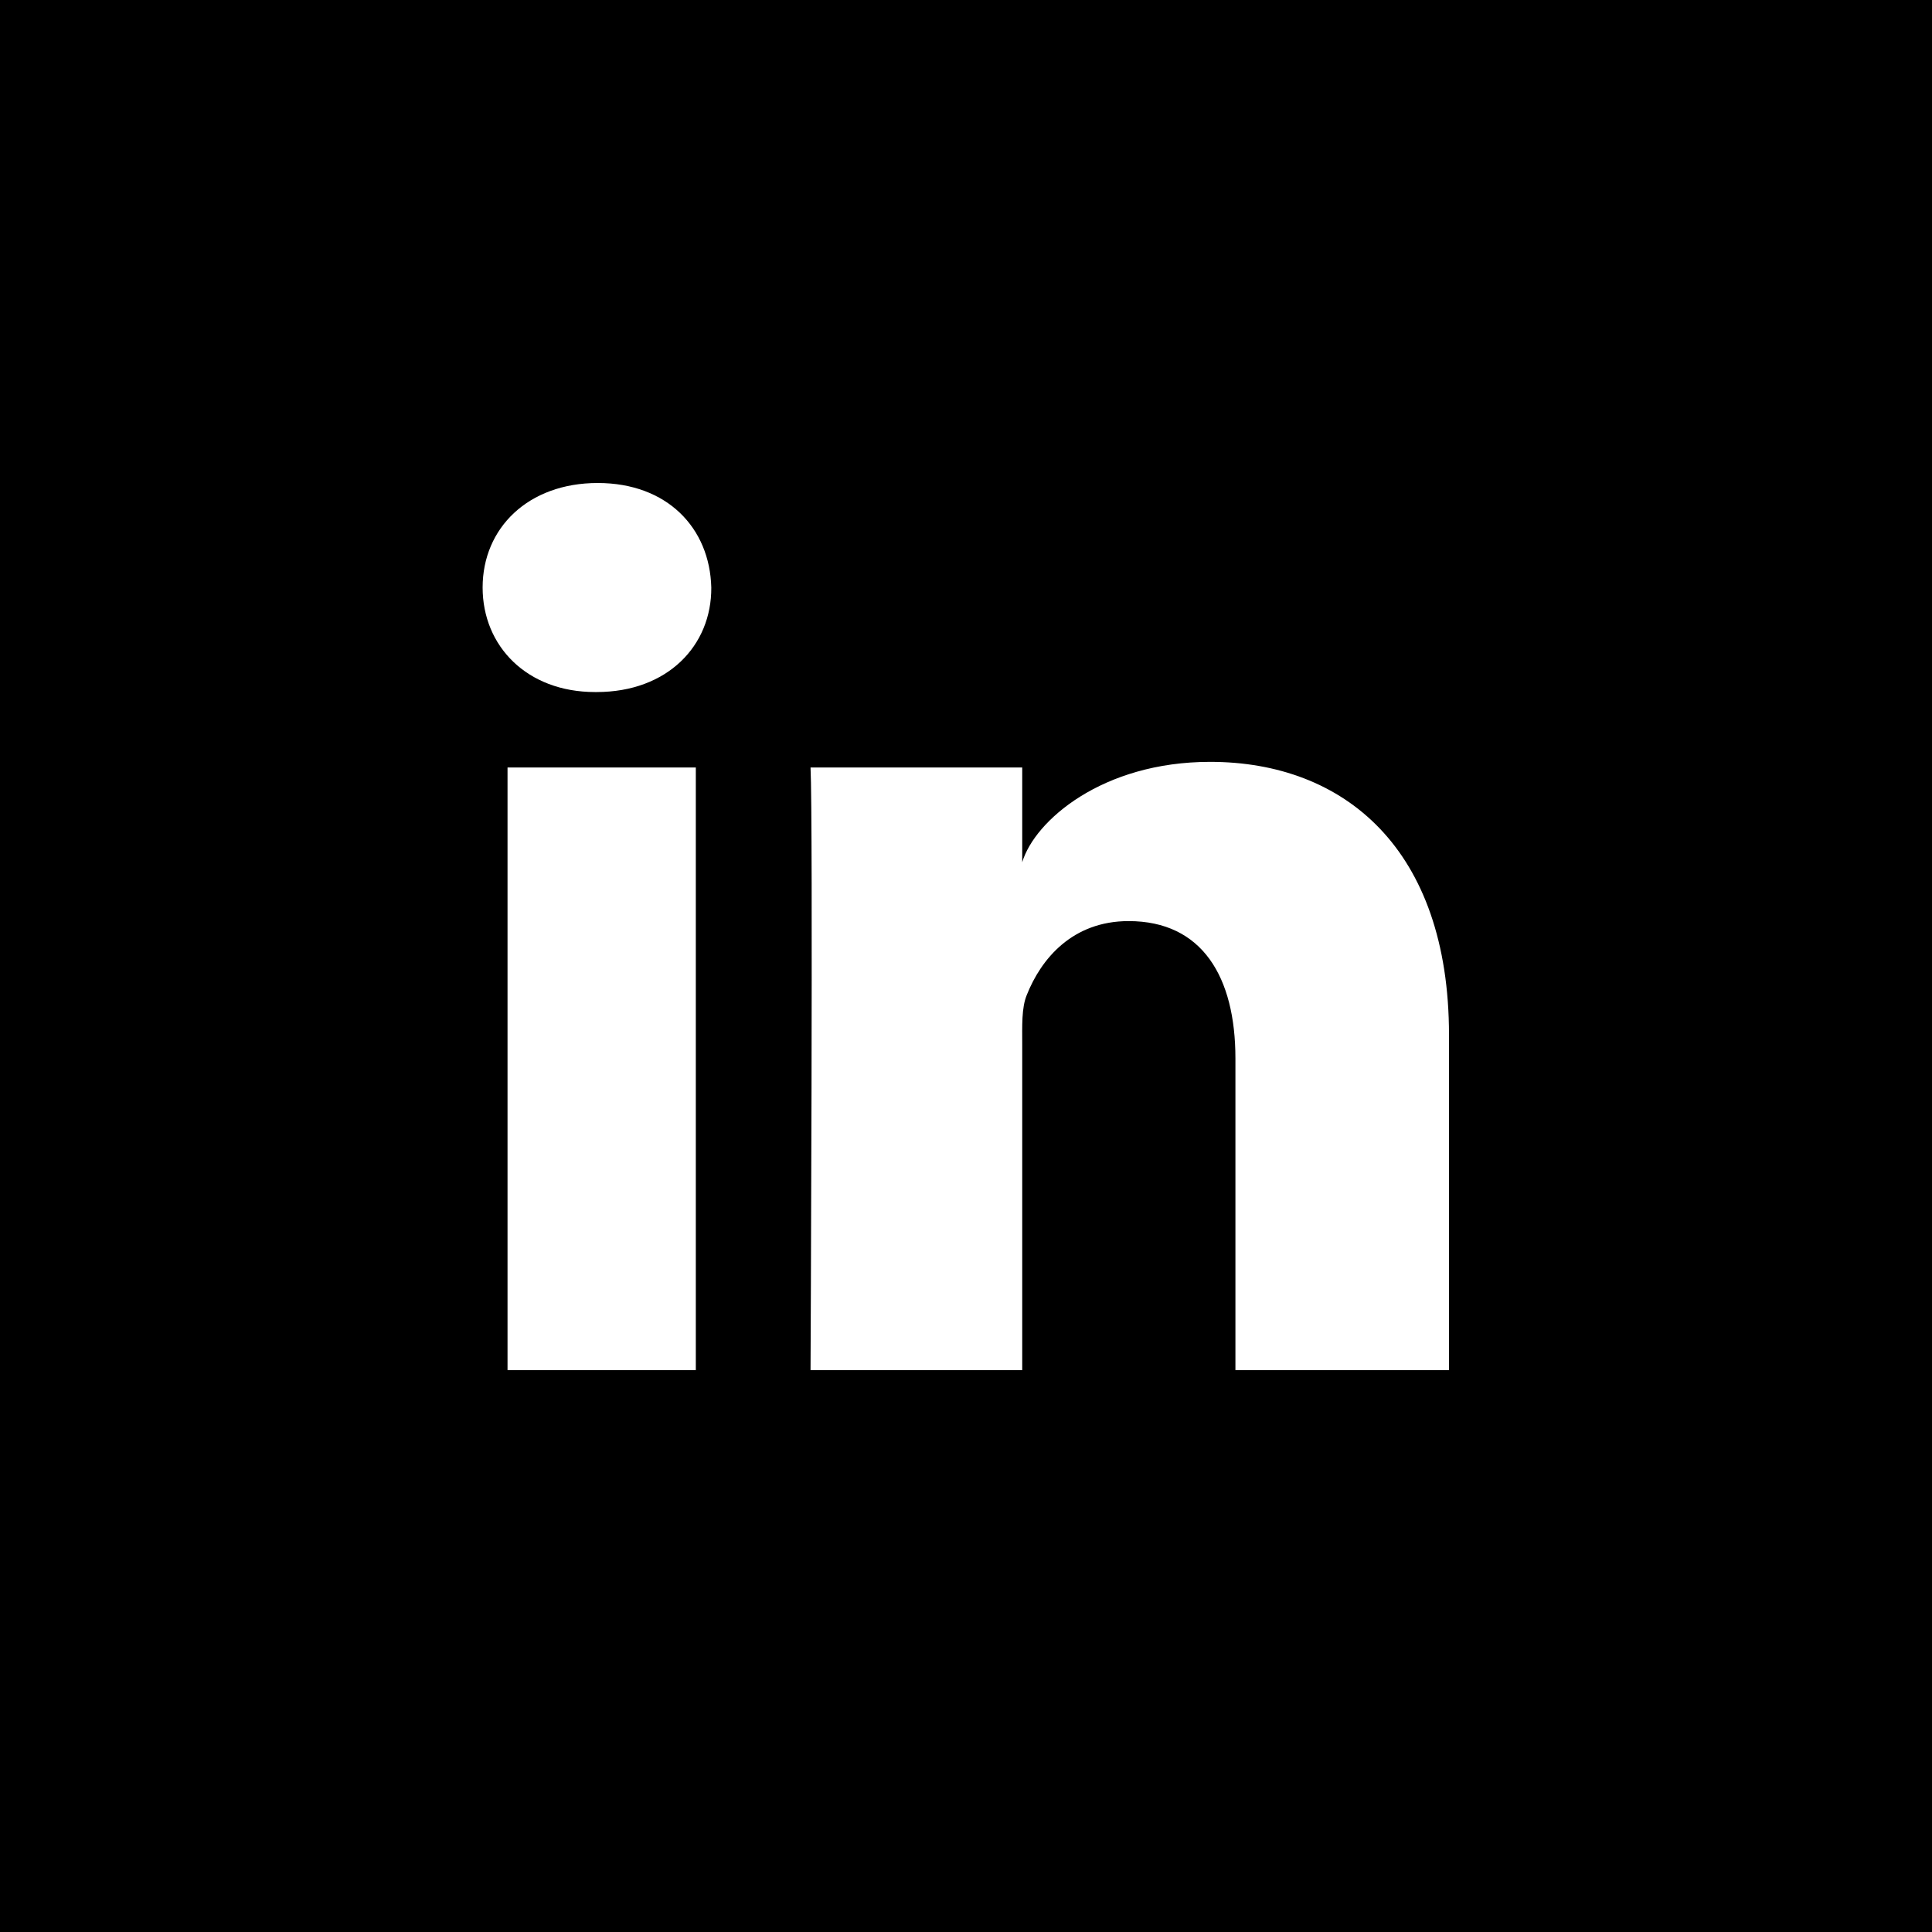
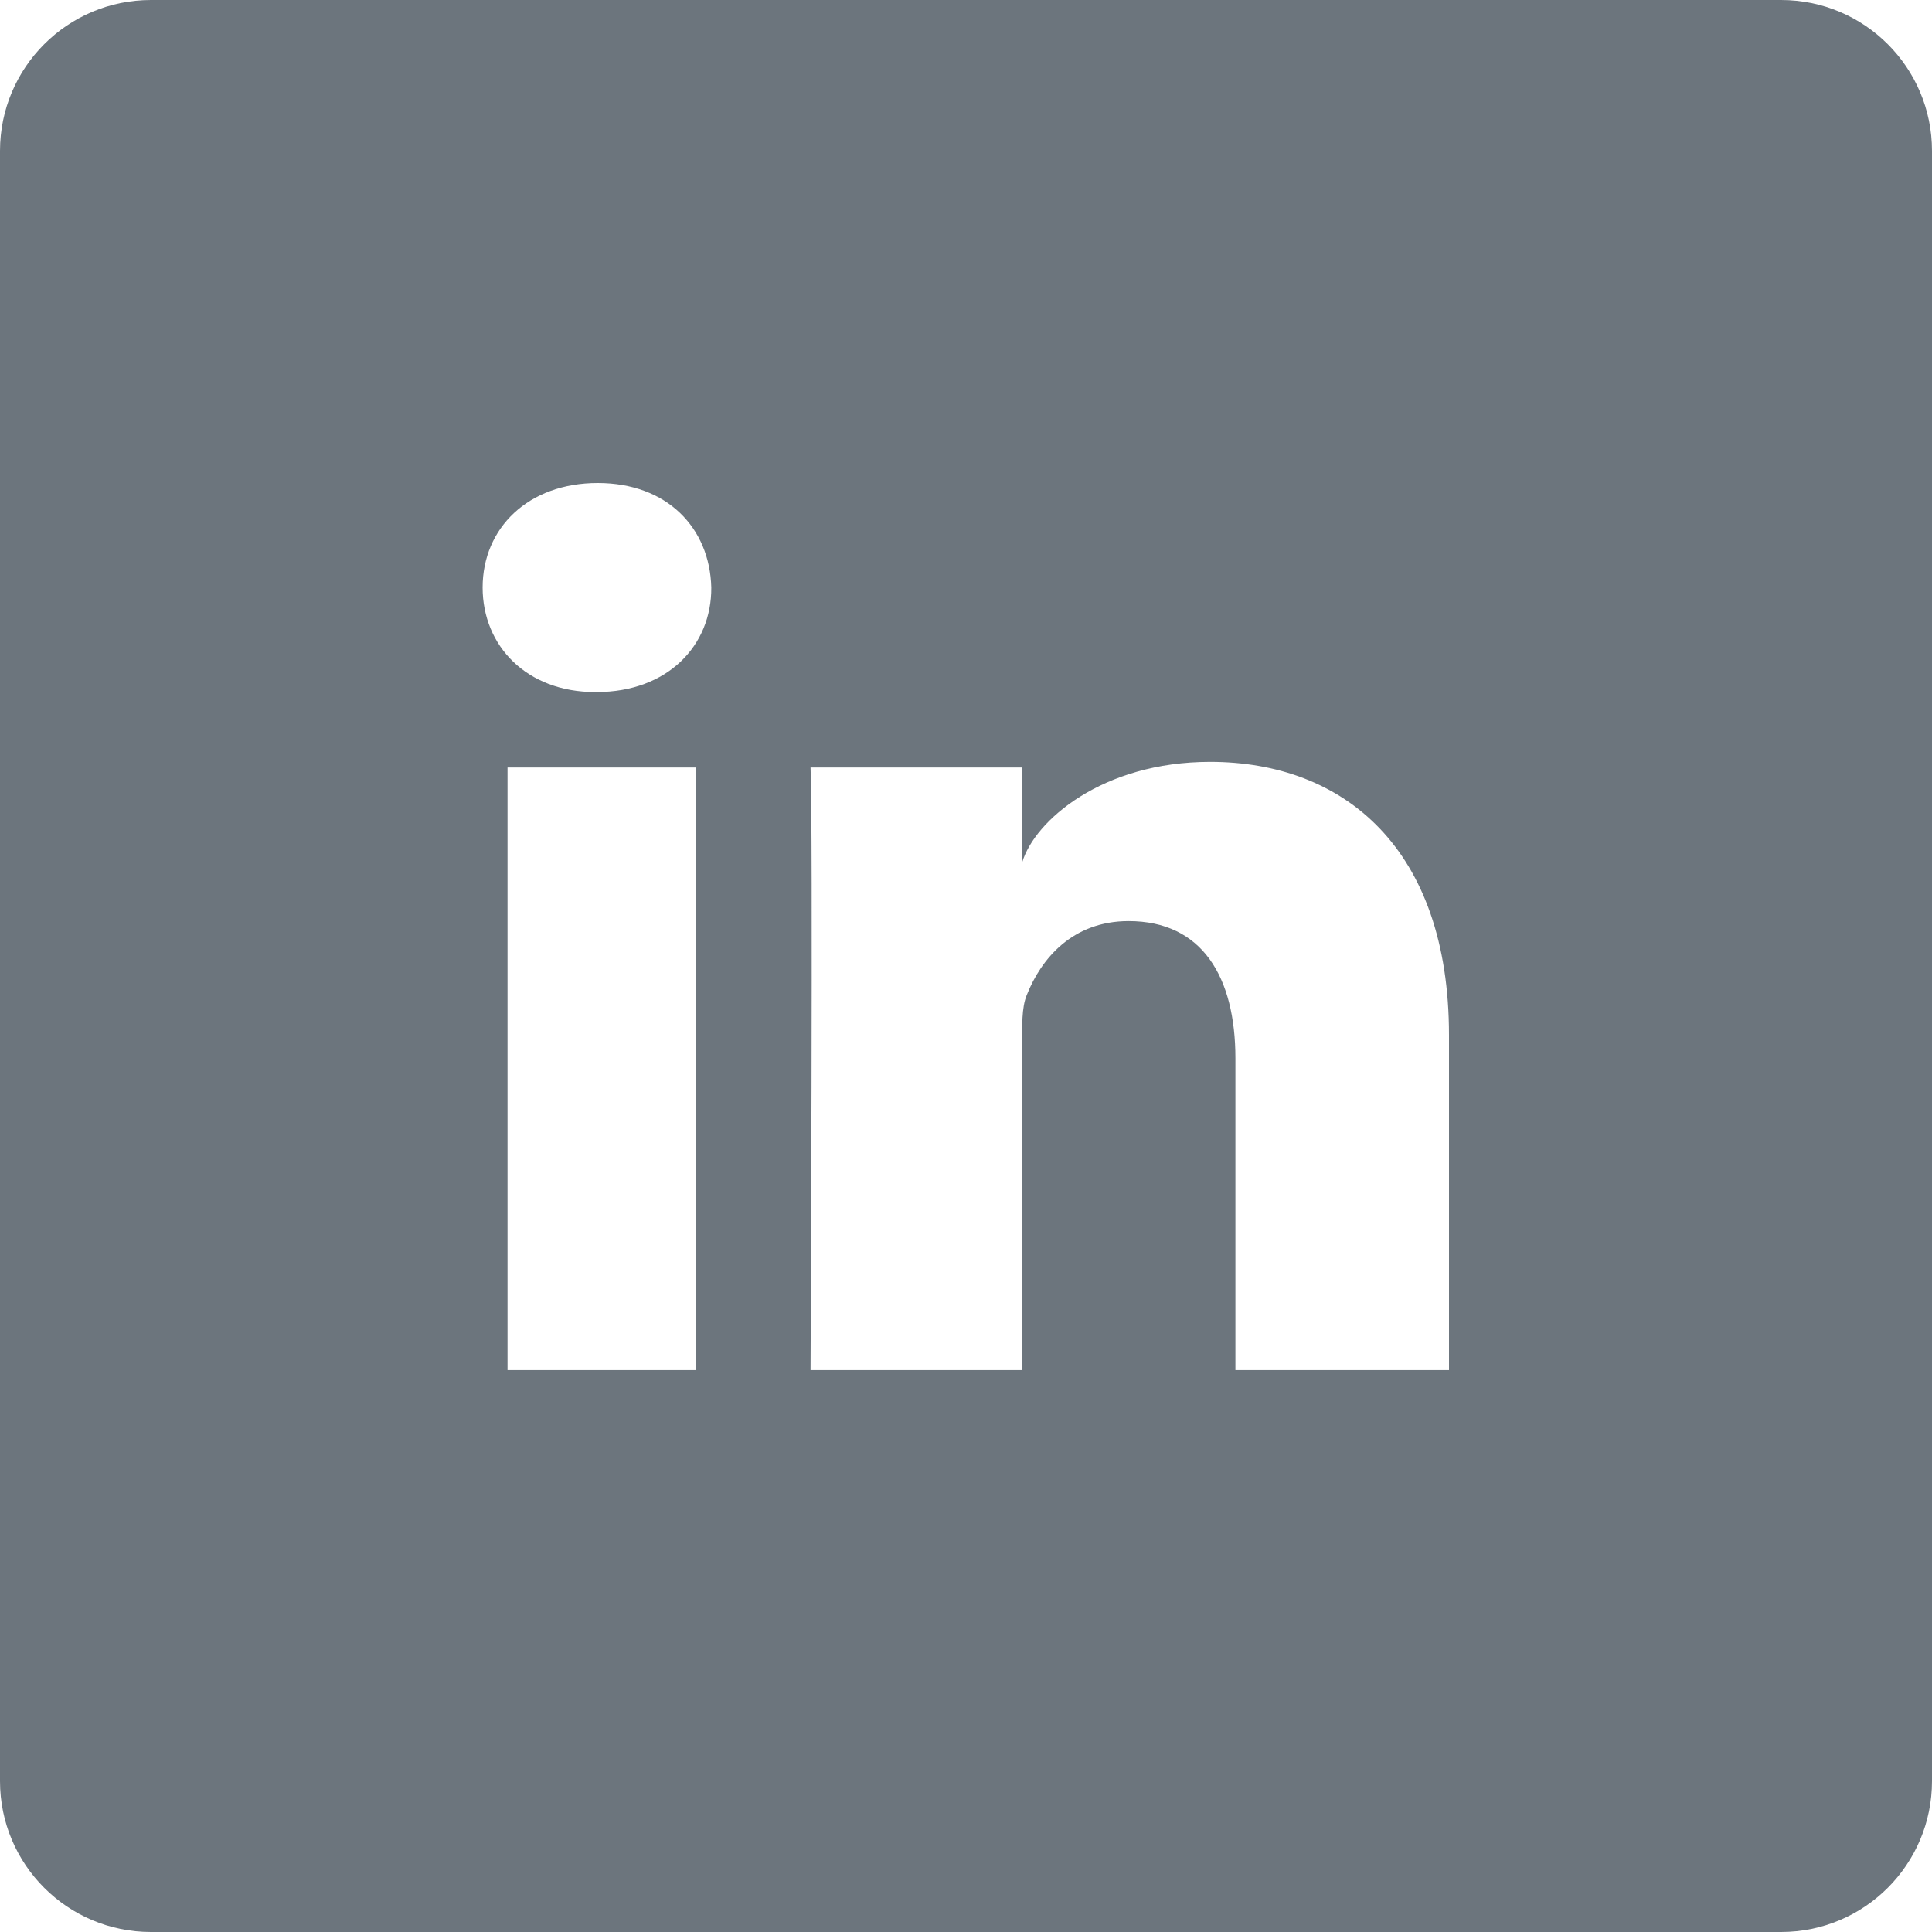
- <svg xmlns="http://www.w3.org/2000/svg" fill="#000000" height="800px" width="800px" version="1.1" id="Layer_1" viewBox="-143 145 512 512" xml:space="preserve">
-   <path d="M-143,145v512h512V145H-143z M41.4,508.1H-8.5V348.4h49.9V508.1z M15.1,328.4h-0.4c-18.1,0-29.8-12.2-29.8-27.7  c0-15.8,12.1-27.7,30.5-27.7c18.4,0,29.7,11.9,30.1,27.7C45.6,316.1,33.9,328.4,15.1,328.4z M241,508.1h-56.6v-82.6  c0-21.6-8.8-36.4-28.3-36.4c-14.9,0-23.2,10-27,19.6c-1.4,3.4-1.2,8.2-1.2,13.1v86.3H71.8c0,0,0.7-146.4,0-159.7h56.1v25.1  c3.3-11,21.2-26.6,49.8-26.6c35.5,0,63.3,23,63.3,72.4V508.1z" />
+ <svg xmlns="http://www.w3.org/2000/svg" fill="#6c757d" height="800px" width="800px" version="1.1" id="Layer_1" viewBox="-143 145 512 512" xml:space="preserve">
+   <g id="SVGRepo_bgCarrier" stroke-width="0" />
+   <g id="SVGRepo_tracerCarrier" stroke-linecap="round" stroke-linejoin="round" />
+   <g id="SVGRepo_iconCarrier">
+     <path d="M329,145h-432c-22.1,0-40,17.9-40,40v432c0,22.1,17.9,40,40,40h432c22.1,0,40-17.9,40-40V185C369,162.9,351.1,145,329,145z M41.4,508.1H-8.5V348.4h49.9V508.1z M15.1,328.4h-0.4c-18.1,0-29.8-12.2-29.8-27.7c0-15.8,12.1-27.7,30.5-27.7 c18.4,0,29.7,11.9,30.1,27.7C45.6,316.1,33.9,328.4,15.1,328.4z M241,508.1h-56.6v-82.6c0-21.6-8.8-36.4-28.3-36.4 c-14.9,0-23.2,10-27,19.6c-1.4,3.4-1.2,8.2-1.2,13.1v86.3H71.8c0,0,0.7-146.4,0-159.7h56.1v25.1c3.3-11,21.2-26.6,49.8-26.6 c35.5,0,63.3,23,63.3,72.4V508.1z" />
+   </g>
</svg>
